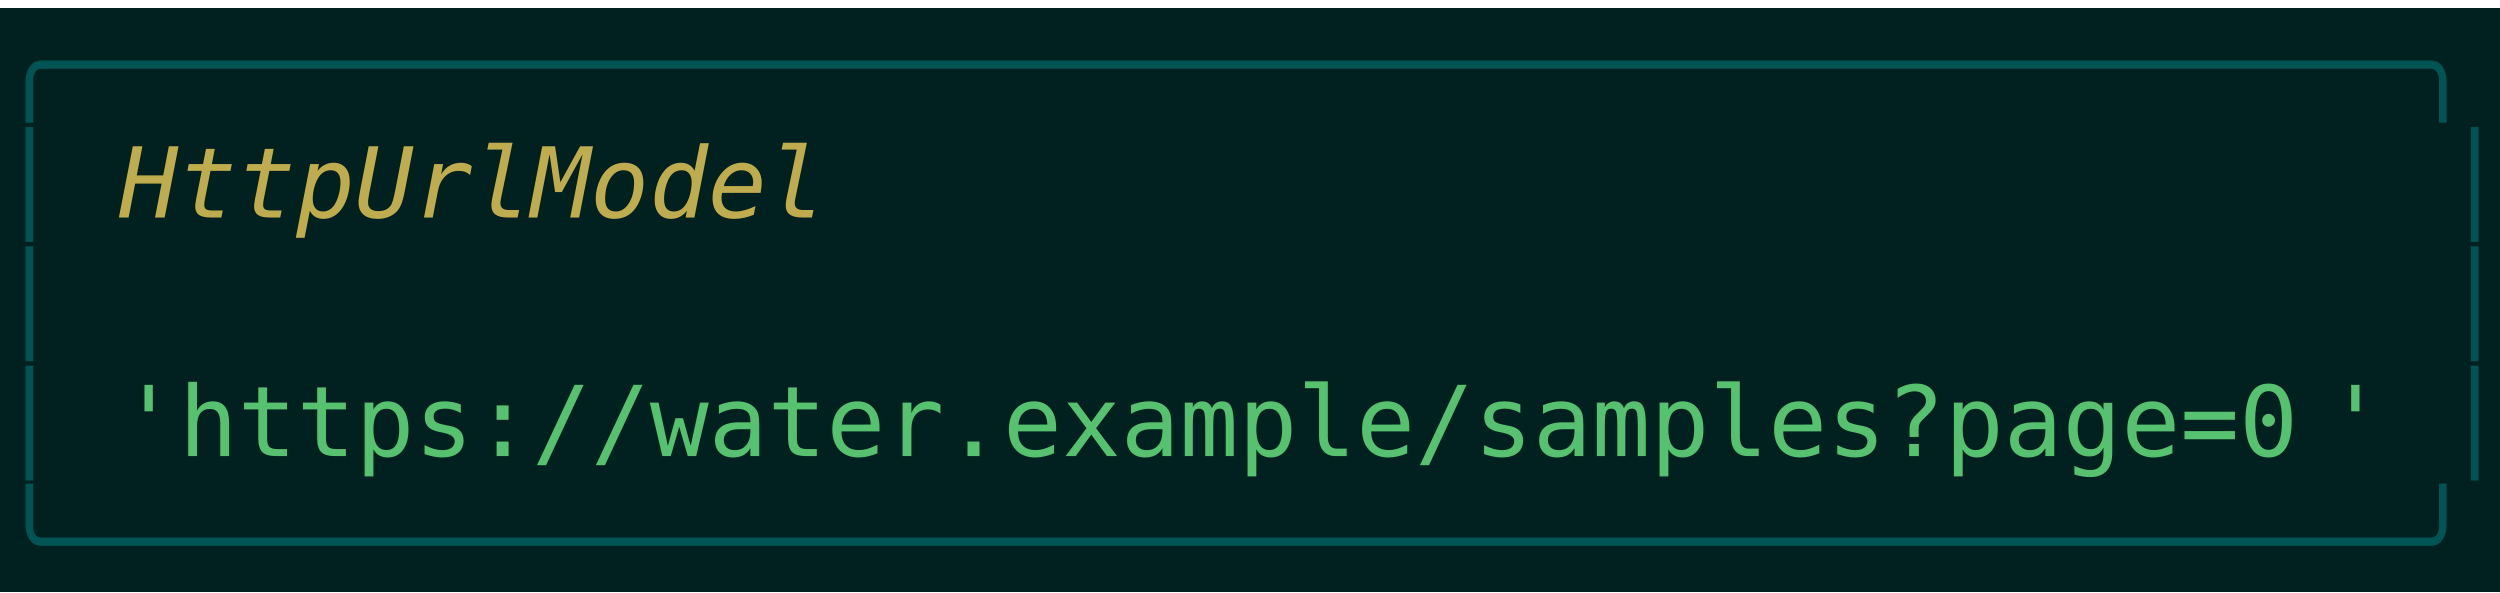
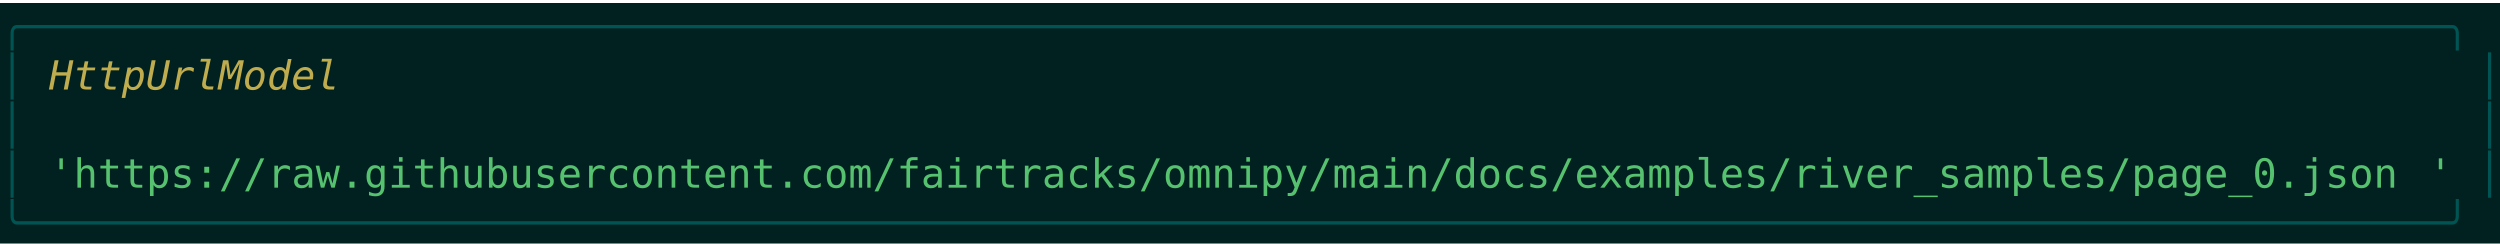
- <svg xmlns="http://www.w3.org/2000/svg" width="384" height="91" class="rich-terminal" viewBox="9 41 511.4 121.0">
+ <svg xmlns="http://www.w3.org/2000/svg" width="933" height="91" class="rich-terminal" viewBox="9 41 1243.4 121.0">
  <style>




-     .terminal-866379399-matrix {
+     .terminal-2633889962-matrix {
        font-family: Fira Code, monospace;
        font-size: 20px;
        line-height: 24.4px;
        font-variant-east-asian: full-width;
    }

-     .terminal-866379399-title {
+     .terminal-2633889962-title {
        font-size: 18px;
        font-weight: bold;
        font-family: arial;
    }

-     .terminal-866379399-r1 { fill: #005453 }
- .terminal-866379399-r2 { fill: #dcdcdc }
- .terminal-866379399-r3 { fill: #bfac4e;font-style: italic; }
- .terminal-866379399-r4 { fill: #56c16f }
+     .terminal-2633889962-r1 { fill: #005453 }
+ .terminal-2633889962-r2 { fill: #dcdcdc }
+ .terminal-2633889962-r3 { fill: #bfac4e;font-style: italic; }
+ .terminal-2633889962-r4 { fill: #56c16f }
    </style>
  <defs>
-     <clipPath id="terminal-866379399-clip-terminal">
-       <rect x="0" y="0" width="511.4" height="121.0" />
+     <clipPath id="terminal-2633889962-clip-terminal">
+       <rect x="0" y="0" width="1243.4" height="121.0" />
    </clipPath>
-     <clipPath id="terminal-866379399-line-0">
-       <rect x="0" y="1.5" width="512.4" height="24.65" />
+     <clipPath id="terminal-2633889962-line-0">
+       <rect x="0" y="1.5" width="1244.4" height="24.65" />
    </clipPath>
-     <clipPath id="terminal-866379399-line-1">
-       <rect x="0" y="25.9" width="512.4" height="24.65" />
+     <clipPath id="terminal-2633889962-line-1">
+       <rect x="0" y="25.9" width="1244.4" height="24.65" />
    </clipPath>
-     <clipPath id="terminal-866379399-line-2">
-       <rect x="0" y="50.3" width="512.4" height="24.65" />
+     <clipPath id="terminal-2633889962-line-2">
+       <rect x="0" y="50.3" width="1244.4" height="24.65" />
    </clipPath>
-     <clipPath id="terminal-866379399-line-3">
-       <rect x="0" y="74.7" width="512.4" height="24.65" />
+     <clipPath id="terminal-2633889962-line-3">
+       <rect x="0" y="74.7" width="1244.4" height="24.65" />
    </clipPath>
  </defs>
-   <g transform="translate(9, 41)" clip-path="url(#terminal-866379399-clip-terminal)">
-     <rect fill="#00211f" x="0" y="1.5" width="512.4" height="24.65" shape-rendering="crispEdges" />
+   <g transform="translate(9, 41)" clip-path="url(#terminal-2633889962-clip-terminal)">
+     <rect fill="#00211f" x="0" y="1.5" width="1244.4" height="24.65" shape-rendering="crispEdges" />
    <rect fill="#00211f" x="0" y="25.9" width="12.2" height="24.65" shape-rendering="crispEdges" />
    <rect fill="#00211f" x="12.2" y="25.9" width="12.2" height="24.65" shape-rendering="crispEdges" />
-     <rect fill="#00211f" x="24.4" y="25.9" width="463.6" height="24.65" shape-rendering="crispEdges" />
-     <rect fill="#00211f" x="488" y="25.9" width="12.2" height="24.65" shape-rendering="crispEdges" />
-     <rect fill="#00211f" x="500.2" y="25.9" width="12.2" height="24.65" shape-rendering="crispEdges" />
+     <rect fill="#00211f" x="24.4" y="25.9" width="1195.6" height="24.65" shape-rendering="crispEdges" />
+     <rect fill="#00211f" x="1220" y="25.9" width="12.2" height="24.65" shape-rendering="crispEdges" />
+     <rect fill="#00211f" x="1232.2" y="25.9" width="12.2" height="24.65" shape-rendering="crispEdges" />
    <rect fill="#00211f" x="0" y="50.3" width="12.2" height="24.65" shape-rendering="crispEdges" />
    <rect fill="#00211f" x="12.2" y="50.3" width="12.2" height="24.65" shape-rendering="crispEdges" />
-     <rect fill="#00211f" x="24.4" y="50.3" width="463.6" height="24.65" shape-rendering="crispEdges" />
-     <rect fill="#00211f" x="488" y="50.3" width="12.2" height="24.65" shape-rendering="crispEdges" />
-     <rect fill="#00211f" x="500.2" y="50.3" width="12.2" height="24.65" shape-rendering="crispEdges" />
+     <rect fill="#00211f" x="24.4" y="50.3" width="1195.6" height="24.65" shape-rendering="crispEdges" />
+     <rect fill="#00211f" x="1220" y="50.3" width="12.2" height="24.65" shape-rendering="crispEdges" />
+     <rect fill="#00211f" x="1232.2" y="50.3" width="12.2" height="24.65" shape-rendering="crispEdges" />
    <rect fill="#00211f" x="0" y="74.7" width="12.2" height="24.65" shape-rendering="crispEdges" />
    <rect fill="#00211f" x="12.2" y="74.7" width="12.2" height="24.65" shape-rendering="crispEdges" />
    <rect fill="#00211f" x="24.4" y="74.7" width="12.2" height="24.65" shape-rendering="crispEdges" />
-     <rect fill="#00211f" x="36.6" y="74.7" width="439.2" height="24.65" shape-rendering="crispEdges" />
-     <rect fill="#00211f" x="475.8" y="74.7" width="12.2" height="24.65" shape-rendering="crispEdges" />
-     <rect fill="#00211f" x="488" y="74.7" width="12.2" height="24.65" shape-rendering="crispEdges" />
-     <rect fill="#00211f" x="500.2" y="74.7" width="12.2" height="24.65" shape-rendering="crispEdges" />
-     <rect fill="#00211f" x="0" y="99.1" width="512.4" height="24.65" shape-rendering="crispEdges" />
-     <g class="terminal-866379399-matrix">
-       <text class="terminal-866379399-r1" x="0" y="20" textLength="512.4" clip-path="url(#terminal-866379399-line-0)">╭────────────────────────────────────────╮</text>
-       <text class="terminal-866379399-r2" x="512.4" y="20" textLength="12.2" clip-path="url(#terminal-866379399-line-0)">
+     <rect fill="#00211f" x="36.6" y="74.7" width="1171.2" height="24.65" shape-rendering="crispEdges" />
+     <rect fill="#00211f" x="1207.8" y="74.7" width="12.2" height="24.65" shape-rendering="crispEdges" />
+     <rect fill="#00211f" x="1220" y="74.7" width="12.2" height="24.65" shape-rendering="crispEdges" />
+     <rect fill="#00211f" x="1232.2" y="74.7" width="12.2" height="24.65" shape-rendering="crispEdges" />
+     <rect fill="#00211f" x="0" y="99.1" width="1244.4" height="24.65" shape-rendering="crispEdges" />
+     <g class="terminal-2633889962-matrix">
+       <text class="terminal-2633889962-r1" x="0" y="20" textLength="1244.4" clip-path="url(#terminal-2633889962-line-0)">╭────────────────────────────────────────────────────────────────────────────────────────────────────╮</text>
+       <text class="terminal-2633889962-r2" x="1244.4" y="20" textLength="12.2" clip-path="url(#terminal-2633889962-line-0)">
</text>
-       <text class="terminal-866379399-r1" x="0" y="44.4" textLength="12.2" clip-path="url(#terminal-866379399-line-1)">│</text>
-       <text class="terminal-866379399-r3" x="24.4" y="44.4" textLength="463.6" clip-path="url(#terminal-866379399-line-1)">             HttpUrlModel             </text>
-       <text class="terminal-866379399-r1" x="500.2" y="44.4" textLength="12.2" clip-path="url(#terminal-866379399-line-1)">│</text>
-       <text class="terminal-866379399-r2" x="512.4" y="44.4" textLength="12.2" clip-path="url(#terminal-866379399-line-1)">
+       <text class="terminal-2633889962-r1" x="0" y="44.4" textLength="12.2" clip-path="url(#terminal-2633889962-line-1)">│</text>
+       <text class="terminal-2633889962-r3" x="24.4" y="44.4" textLength="1195.6" clip-path="url(#terminal-2633889962-line-1)">                                           HttpUrlModel                                           </text>
+       <text class="terminal-2633889962-r1" x="1232.2" y="44.4" textLength="12.2" clip-path="url(#terminal-2633889962-line-1)">│</text>
+       <text class="terminal-2633889962-r2" x="1244.4" y="44.4" textLength="12.2" clip-path="url(#terminal-2633889962-line-1)">
</text>
-       <text class="terminal-866379399-r1" x="0" y="68.8" textLength="12.2" clip-path="url(#terminal-866379399-line-2)">│</text>
-       <text class="terminal-866379399-r1" x="500.2" y="68.8" textLength="12.2" clip-path="url(#terminal-866379399-line-2)">│</text>
-       <text class="terminal-866379399-r2" x="512.4" y="68.8" textLength="12.2" clip-path="url(#terminal-866379399-line-2)">
+       <text class="terminal-2633889962-r1" x="0" y="68.8" textLength="12.2" clip-path="url(#terminal-2633889962-line-2)">│</text>
+       <text class="terminal-2633889962-r1" x="1232.2" y="68.8" textLength="12.2" clip-path="url(#terminal-2633889962-line-2)">│</text>
+       <text class="terminal-2633889962-r2" x="1244.4" y="68.8" textLength="12.2" clip-path="url(#terminal-2633889962-line-2)">
</text>
-       <text class="terminal-866379399-r1" x="0" y="93.2" textLength="12.2" clip-path="url(#terminal-866379399-line-3)">│</text>
-       <text class="terminal-866379399-r4" x="24.4" y="93.2" textLength="12.2" clip-path="url(#terminal-866379399-line-3)">'</text>
-       <text class="terminal-866379399-r4" x="36.6" y="93.2" textLength="439.2" clip-path="url(#terminal-866379399-line-3)">https://water.example/samples?page=0</text>
-       <text class="terminal-866379399-r4" x="475.8" y="93.2" textLength="12.2" clip-path="url(#terminal-866379399-line-3)">'</text>
-       <text class="terminal-866379399-r1" x="500.2" y="93.2" textLength="12.2" clip-path="url(#terminal-866379399-line-3)">│</text>
-       <text class="terminal-866379399-r2" x="512.4" y="93.2" textLength="12.2" clip-path="url(#terminal-866379399-line-3)">
+       <text class="terminal-2633889962-r1" x="0" y="93.2" textLength="12.2" clip-path="url(#terminal-2633889962-line-3)">│</text>
+       <text class="terminal-2633889962-r4" x="24.4" y="93.2" textLength="12.2" clip-path="url(#terminal-2633889962-line-3)">'</text>
+       <text class="terminal-2633889962-r4" x="36.6" y="93.2" textLength="1171.2" clip-path="url(#terminal-2633889962-line-3)">https://raw.githubusercontent.com/fairtracks/omnipy/main/docs/examples/river_samples/page_0.json</text>
+       <text class="terminal-2633889962-r4" x="1207.8" y="93.2" textLength="12.2" clip-path="url(#terminal-2633889962-line-3)">'</text>
+       <text class="terminal-2633889962-r1" x="1232.2" y="93.2" textLength="12.2" clip-path="url(#terminal-2633889962-line-3)">│</text>
+       <text class="terminal-2633889962-r2" x="1244.4" y="93.2" textLength="12.2" clip-path="url(#terminal-2633889962-line-3)">
</text>
-       <text class="terminal-866379399-r1" x="0" y="117.6" textLength="512.4" clip-path="url(#terminal-866379399-line-4)">╰────────────────────────────────────────╯</text>
-       <text class="terminal-866379399-r2" x="512.4" y="117.6" textLength="12.2" clip-path="url(#terminal-866379399-line-4)">
+       <text class="terminal-2633889962-r1" x="0" y="117.6" textLength="1244.4" clip-path="url(#terminal-2633889962-line-4)">╰────────────────────────────────────────────────────────────────────────────────────────────────────╯</text>
+       <text class="terminal-2633889962-r2" x="1244.4" y="117.6" textLength="12.2" clip-path="url(#terminal-2633889962-line-4)">
</text>
    </g>
  </g>
</svg>
